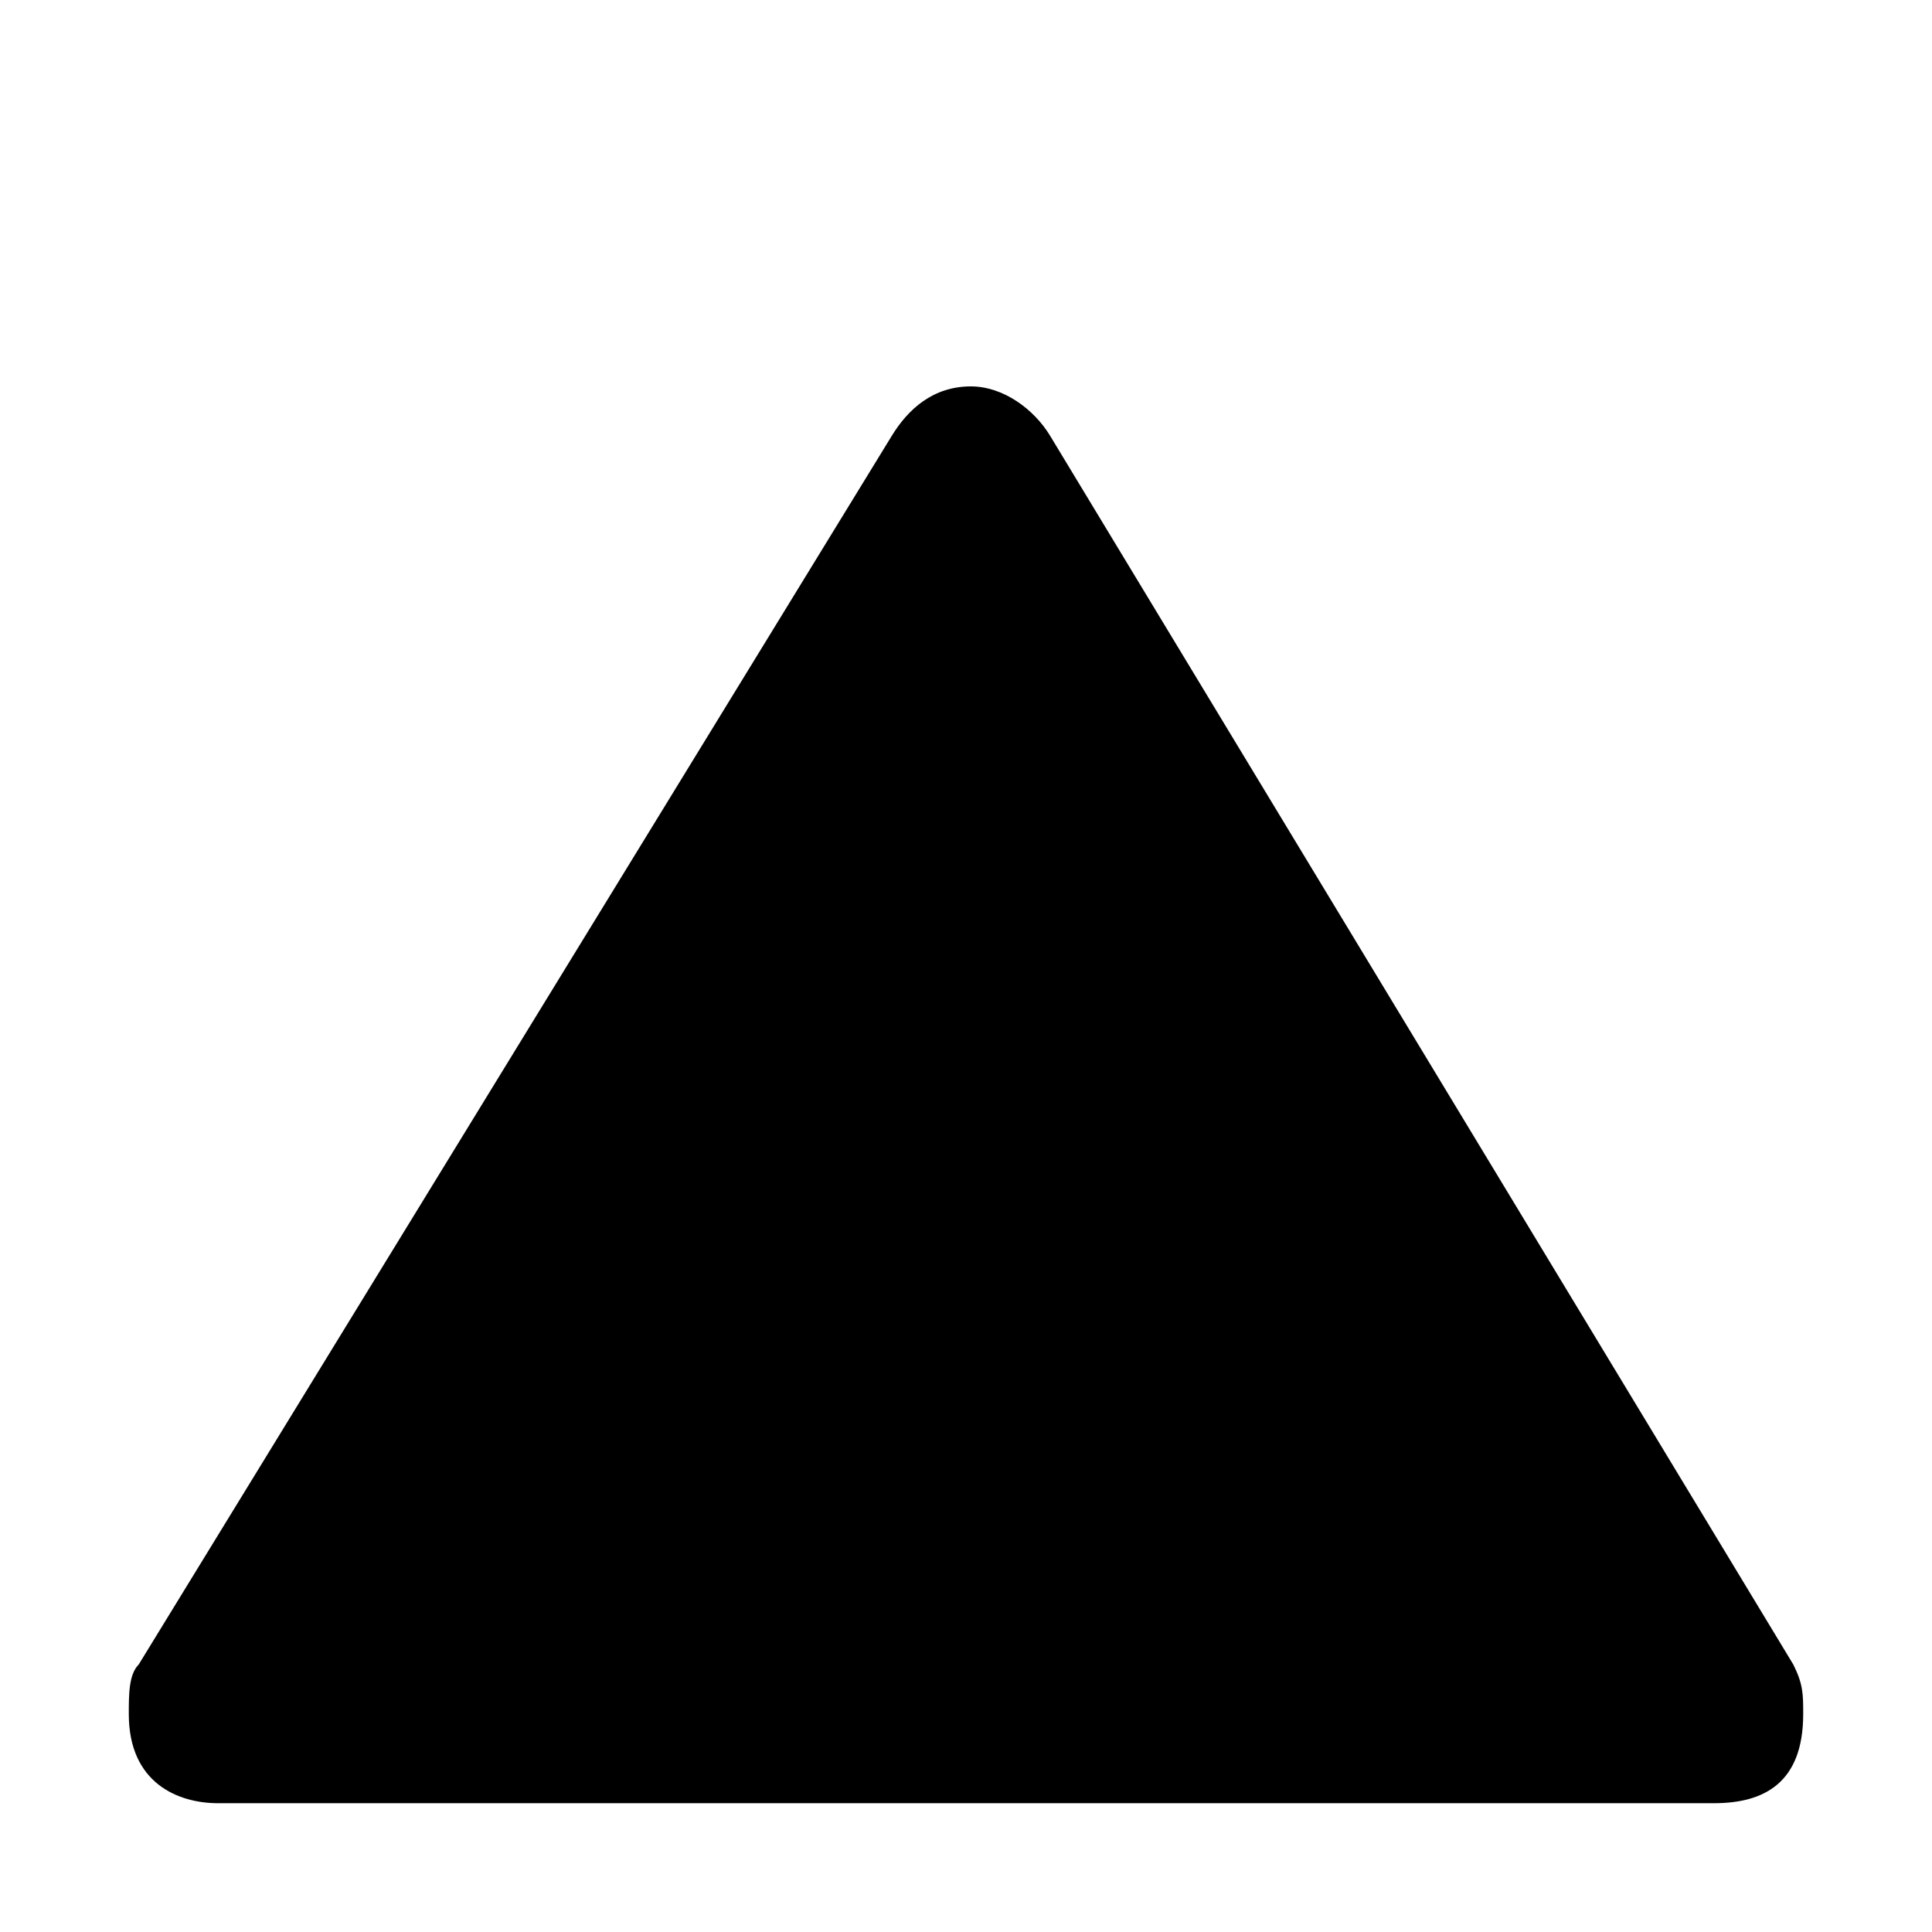
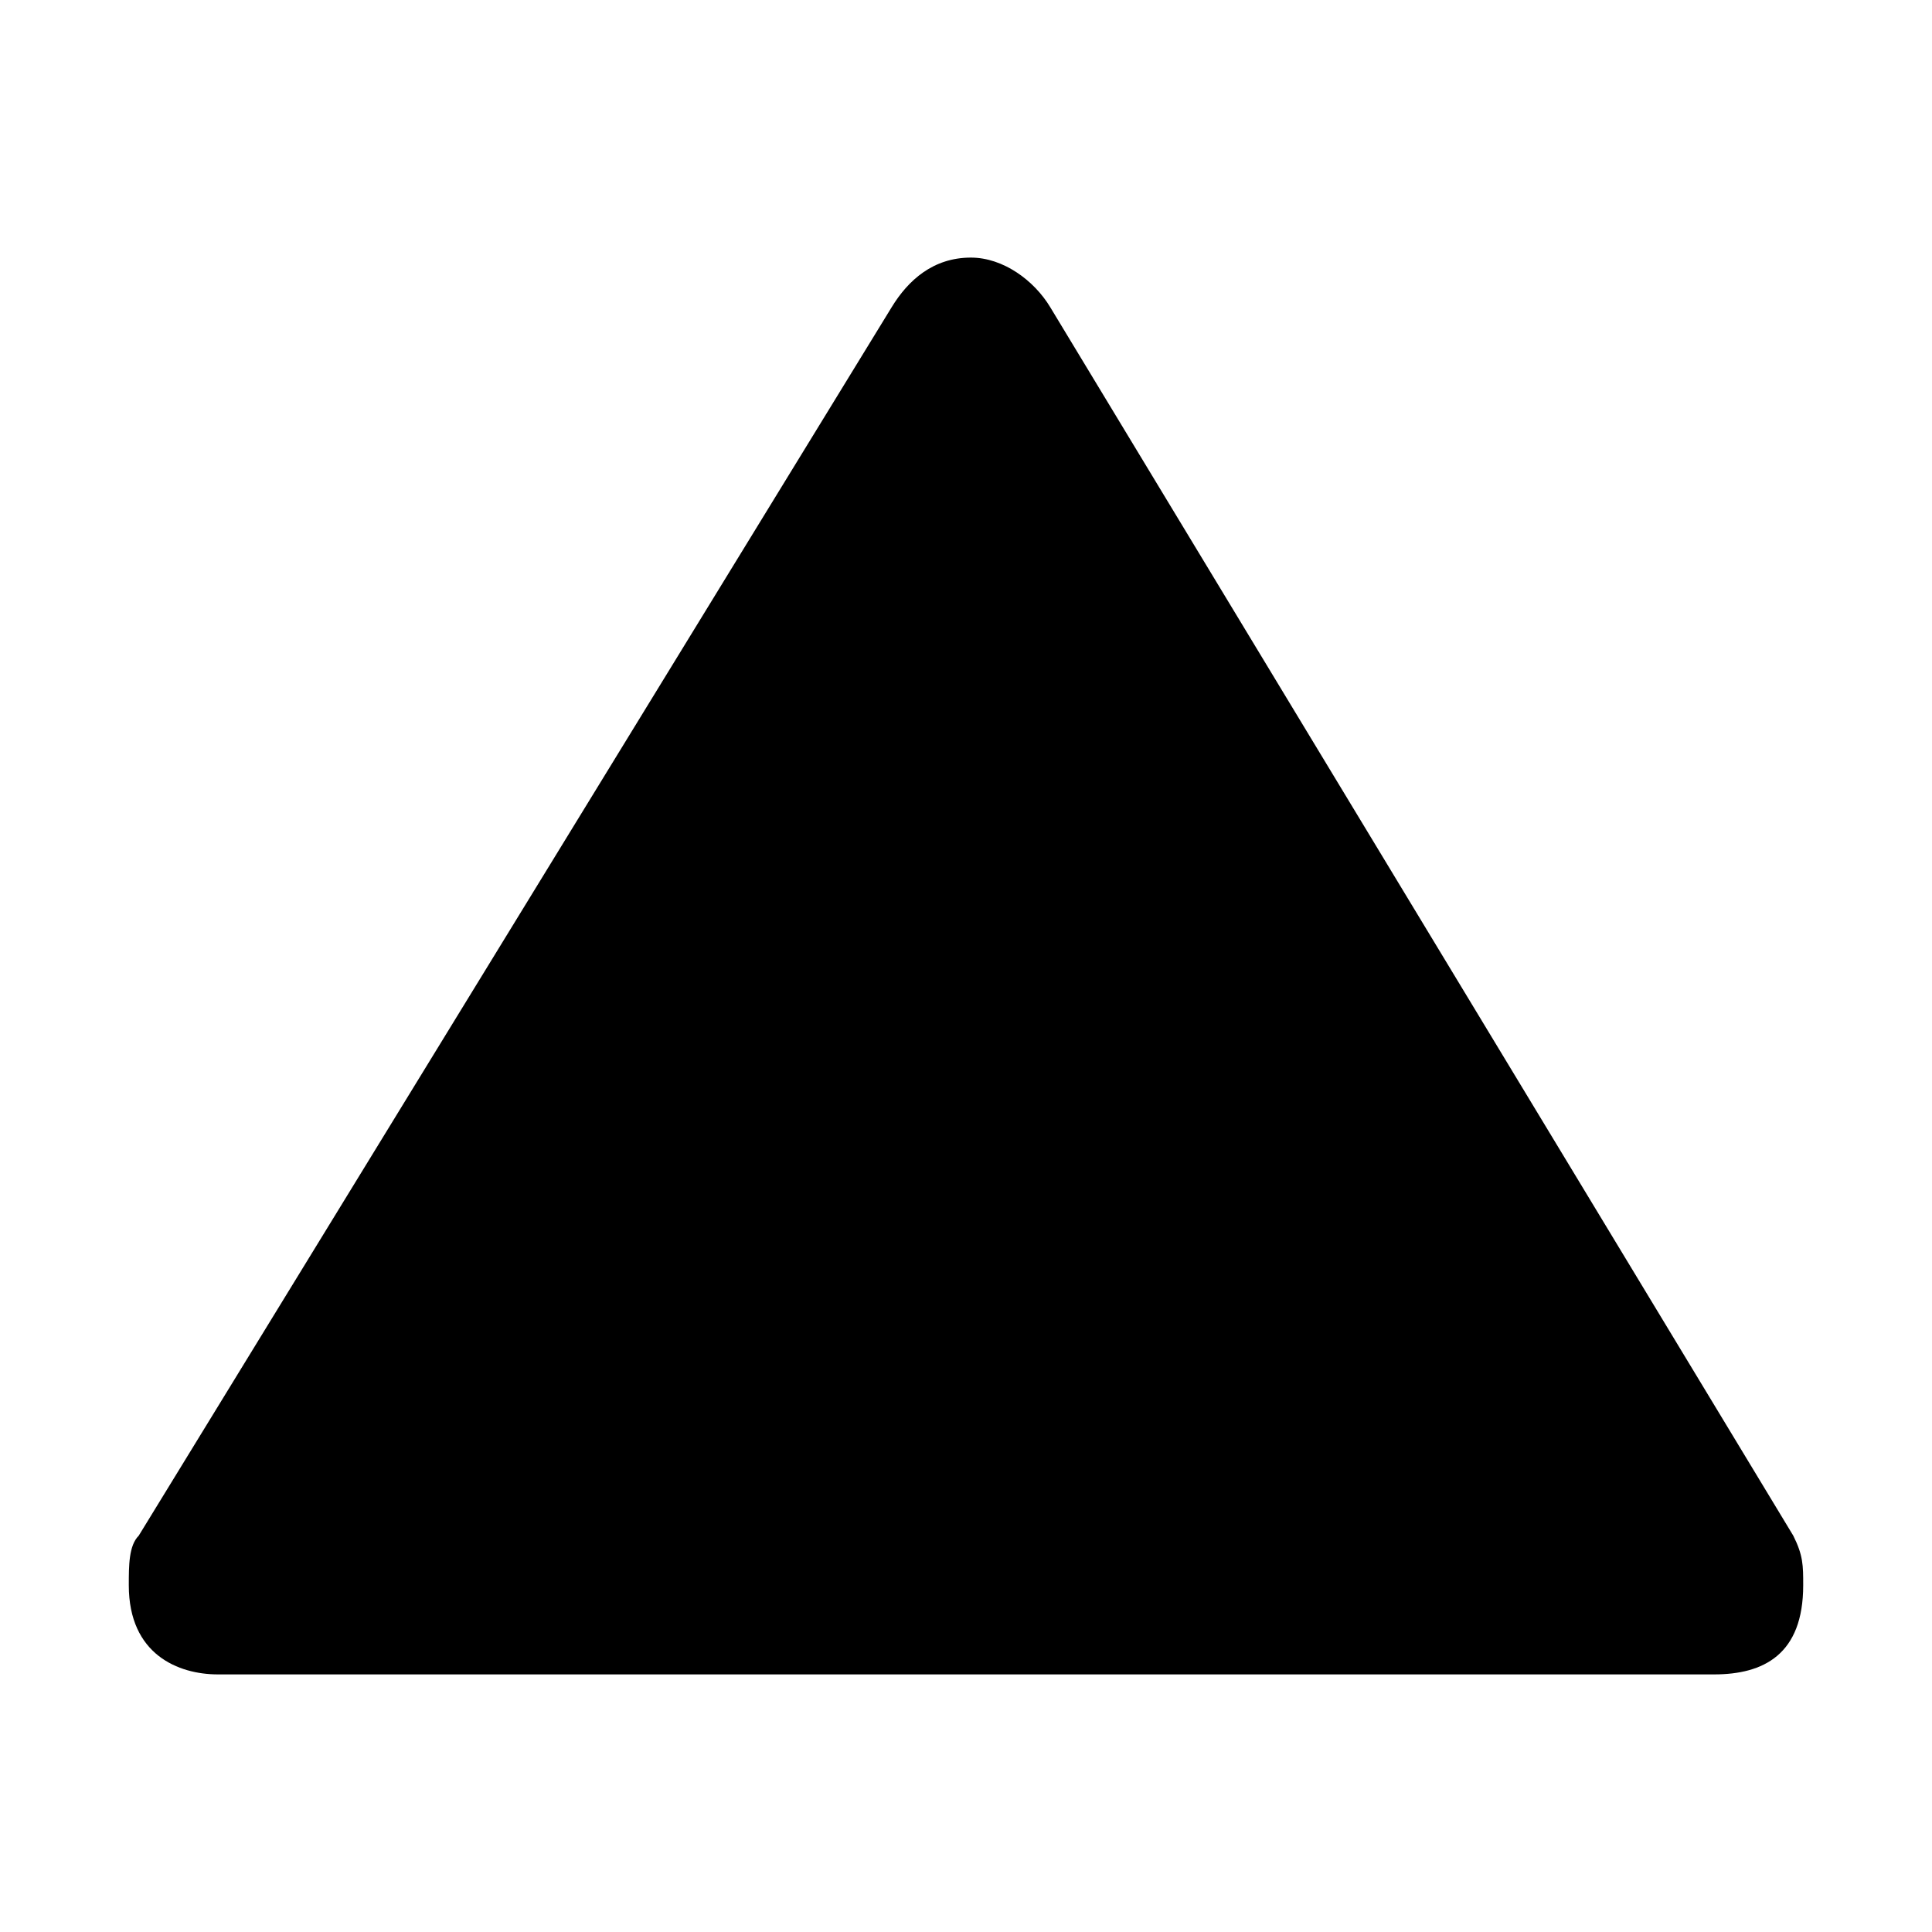
<svg xmlns="http://www.w3.org/2000/svg" width="15px" height="15px" viewBox="0 0 15 15" version="1.1">
  <defs />
-   <g id="Page-1" stroke="none" stroke-width="1" fill="none" fill-rule="evenodd">
+   <g id="Page-1" stroke="none" stroke-width="1" fill="none" fill-rule="evenodd" transform="translate(0, -1)">
    <g id="cave" fill="#000000">
      <path d="M7.538,3 C7.244,3 7.05,3.177 6.923,3.385 L1.077,12.923 C1,13 1,13.154 1,13.308 C1,13.846 1.385,14 1.692,14 L13.308,14 C13.692,14 14,13.846 14,13.308 C14,13.154 14,13.077 13.923,12.923 L8.154,3.385 C8.028,3.176 7.788,3 7.538,3 Z" id="path21090-9" />
    </g>
  </g>
</svg>
